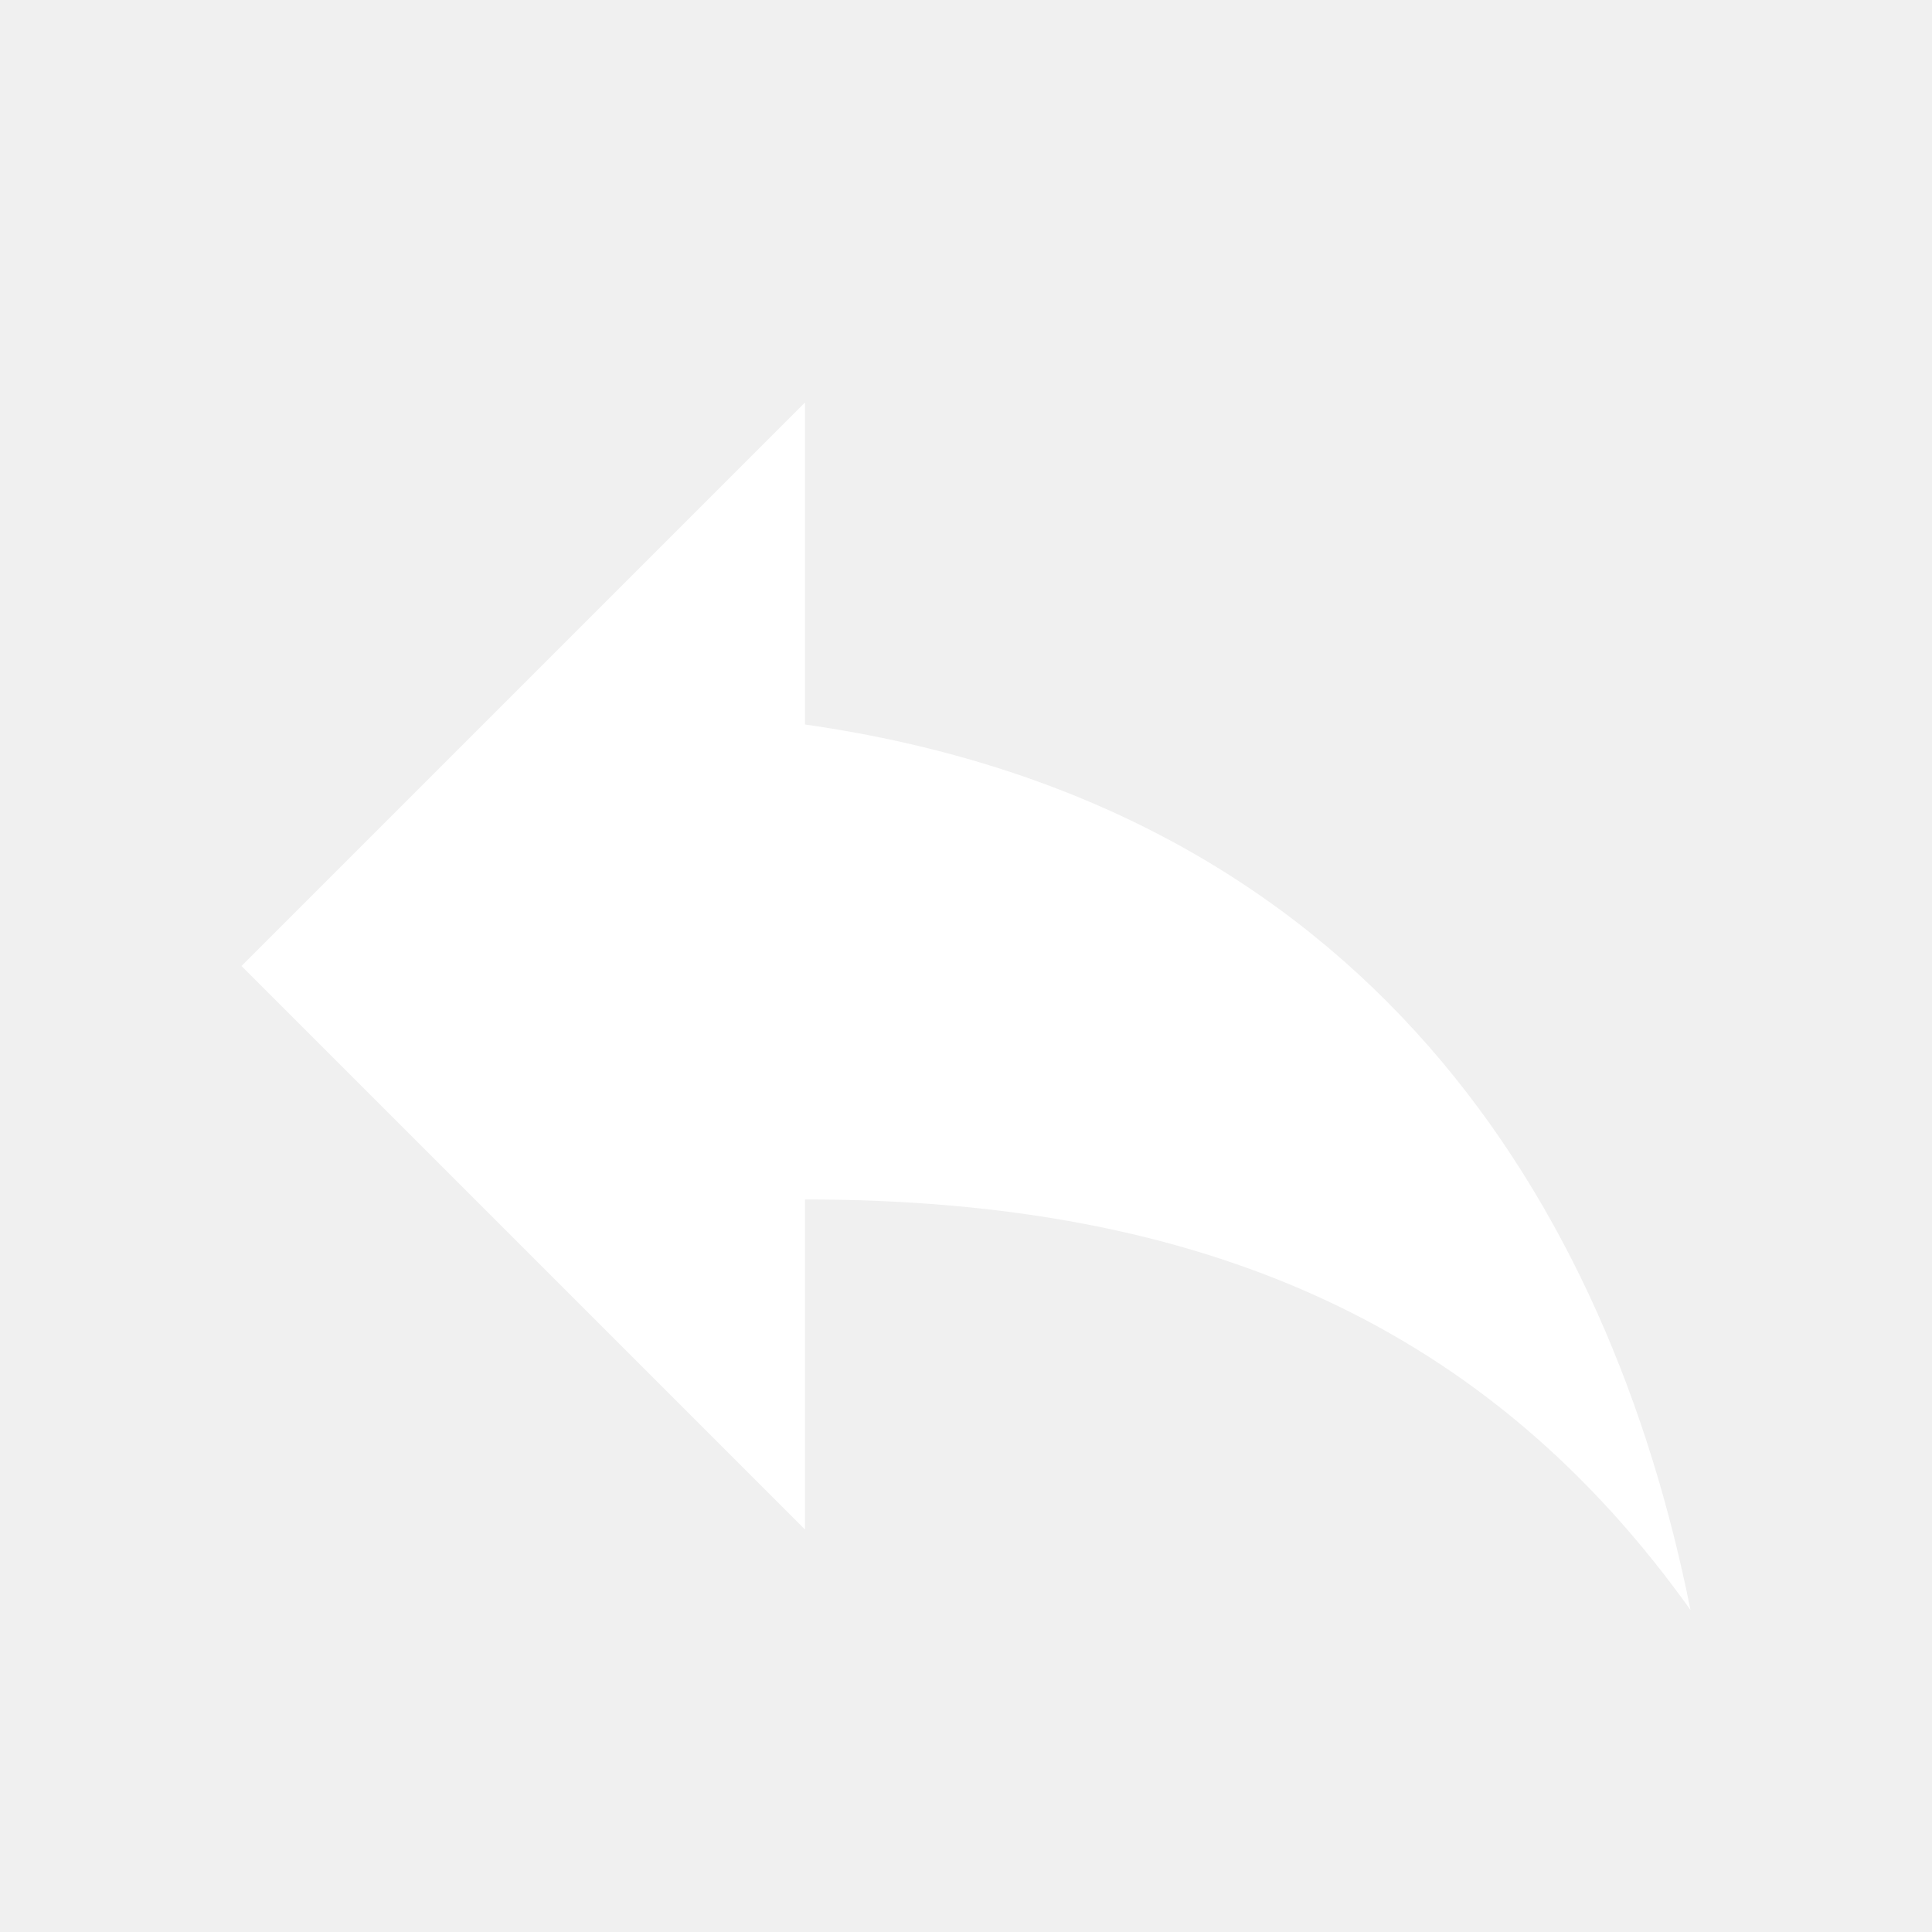
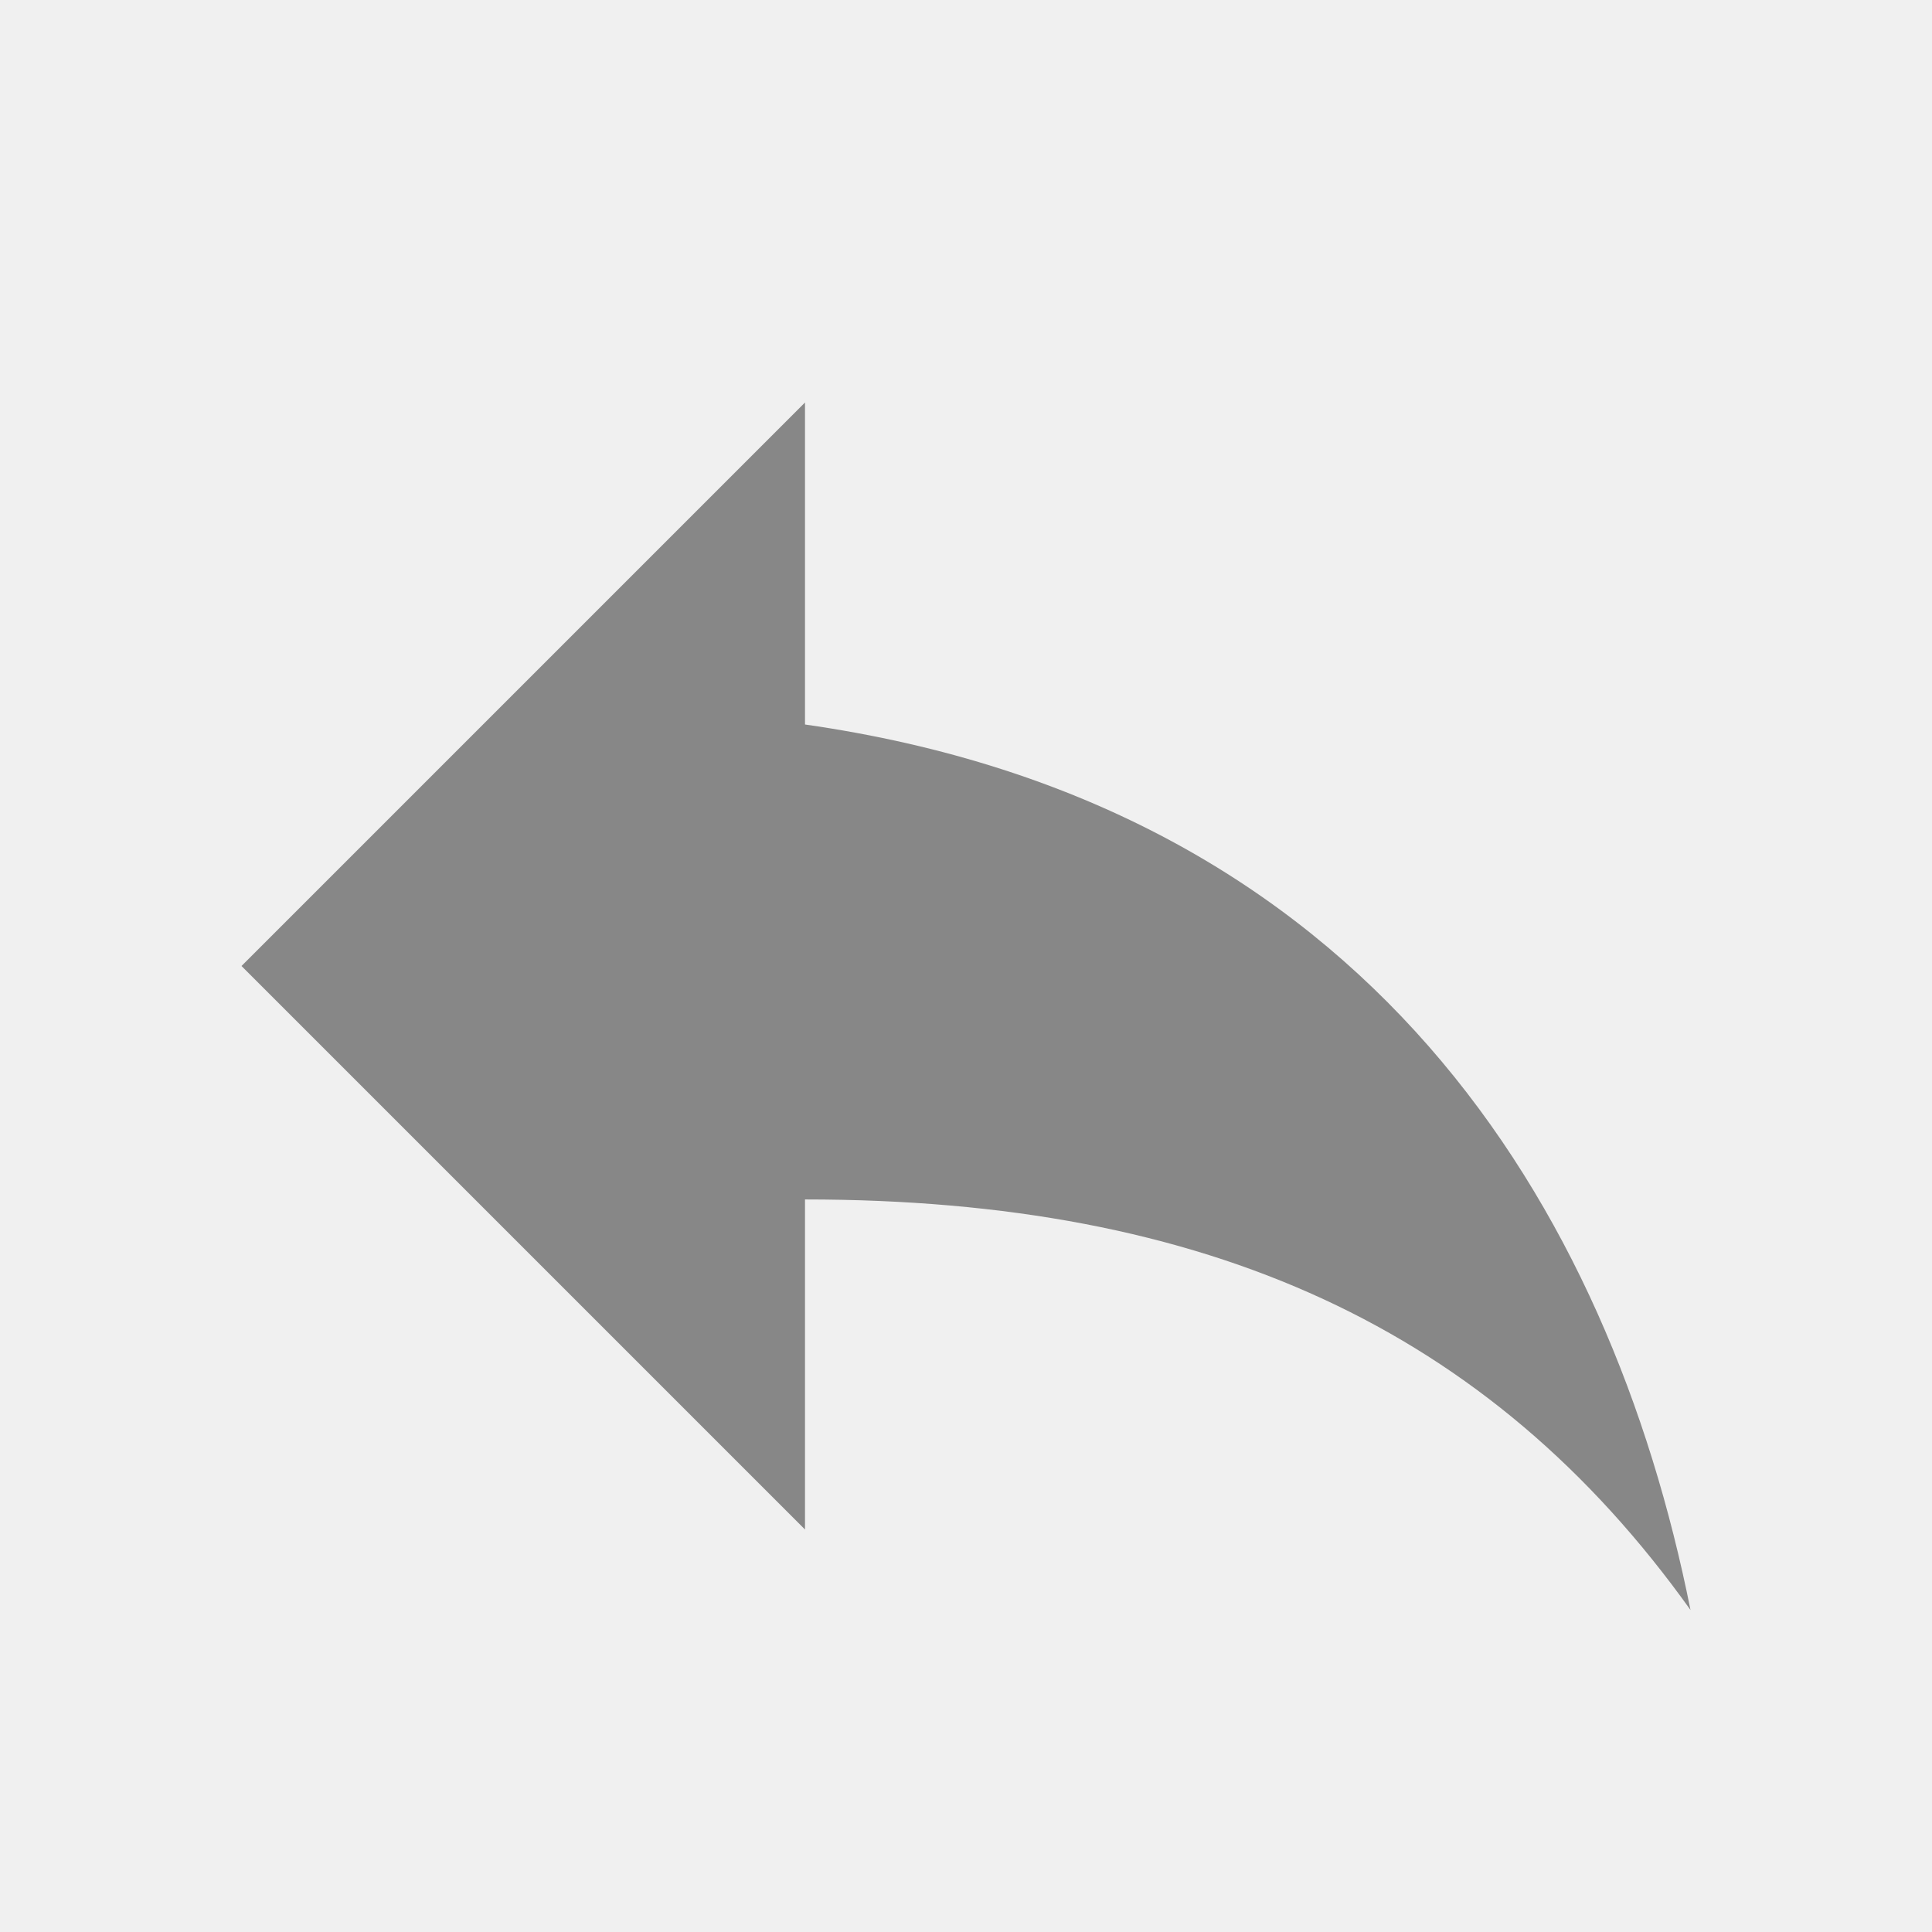
- <svg xmlns="http://www.w3.org/2000/svg" height="24px" viewBox="0 0 24 24" width="24px" fill="#FFFFFF">
+ <svg xmlns="http://www.w3.org/2000/svg" height="24px" viewBox="0 0 24 24" width="24px" fill="rgba(135,135,135,255)">
  <path d="M0 0h24v24H0z" fill="none" />
  <path d="M10 9V5l-7 7 7 7v-4.1c5 0 8.5 1.6 11 5.1-1-5-4-10-11-11z" />
</svg>
